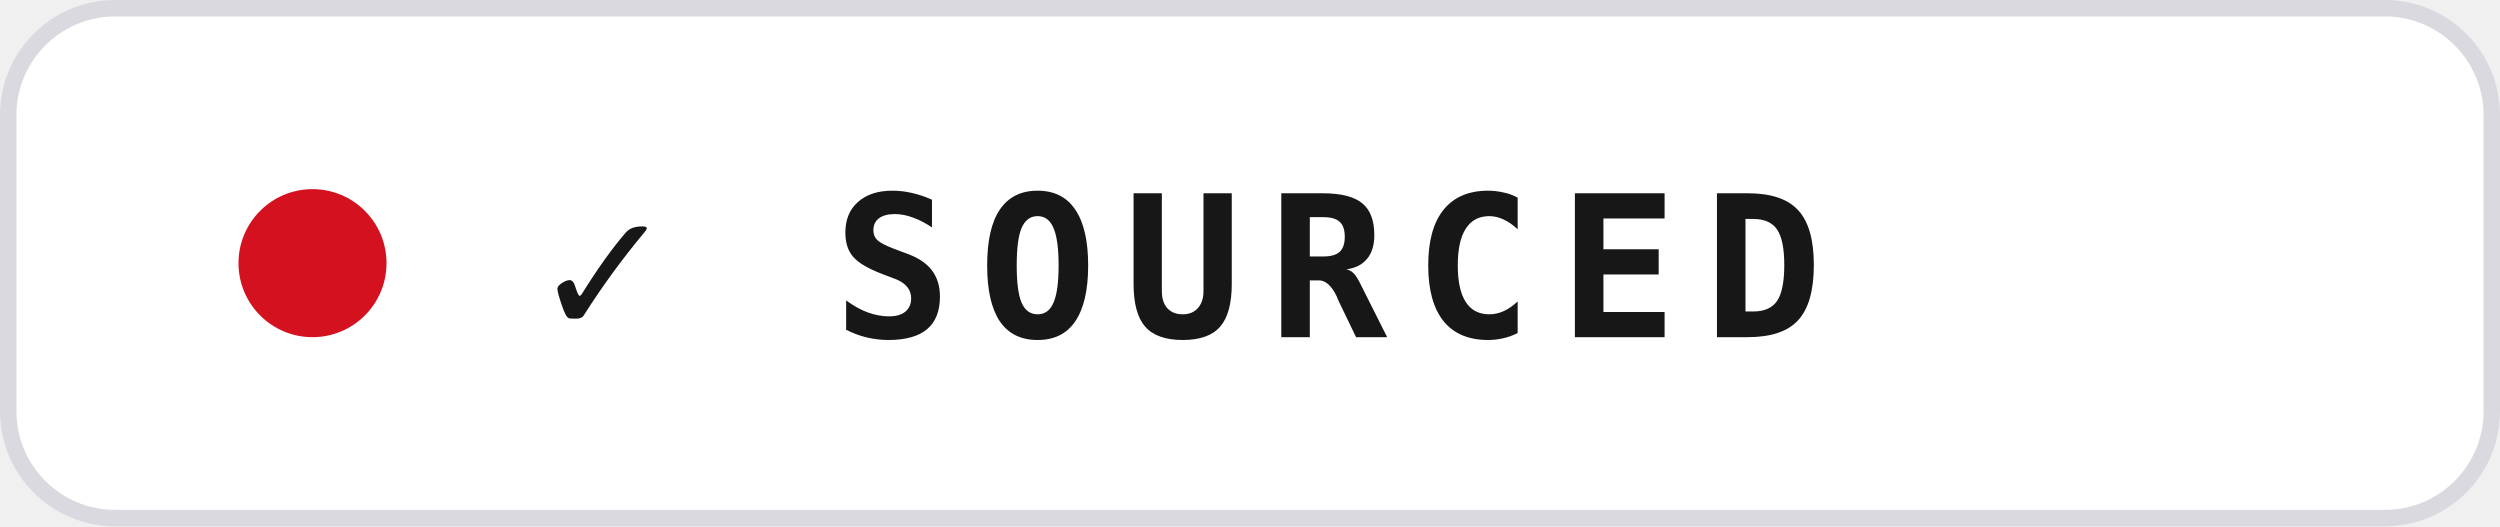
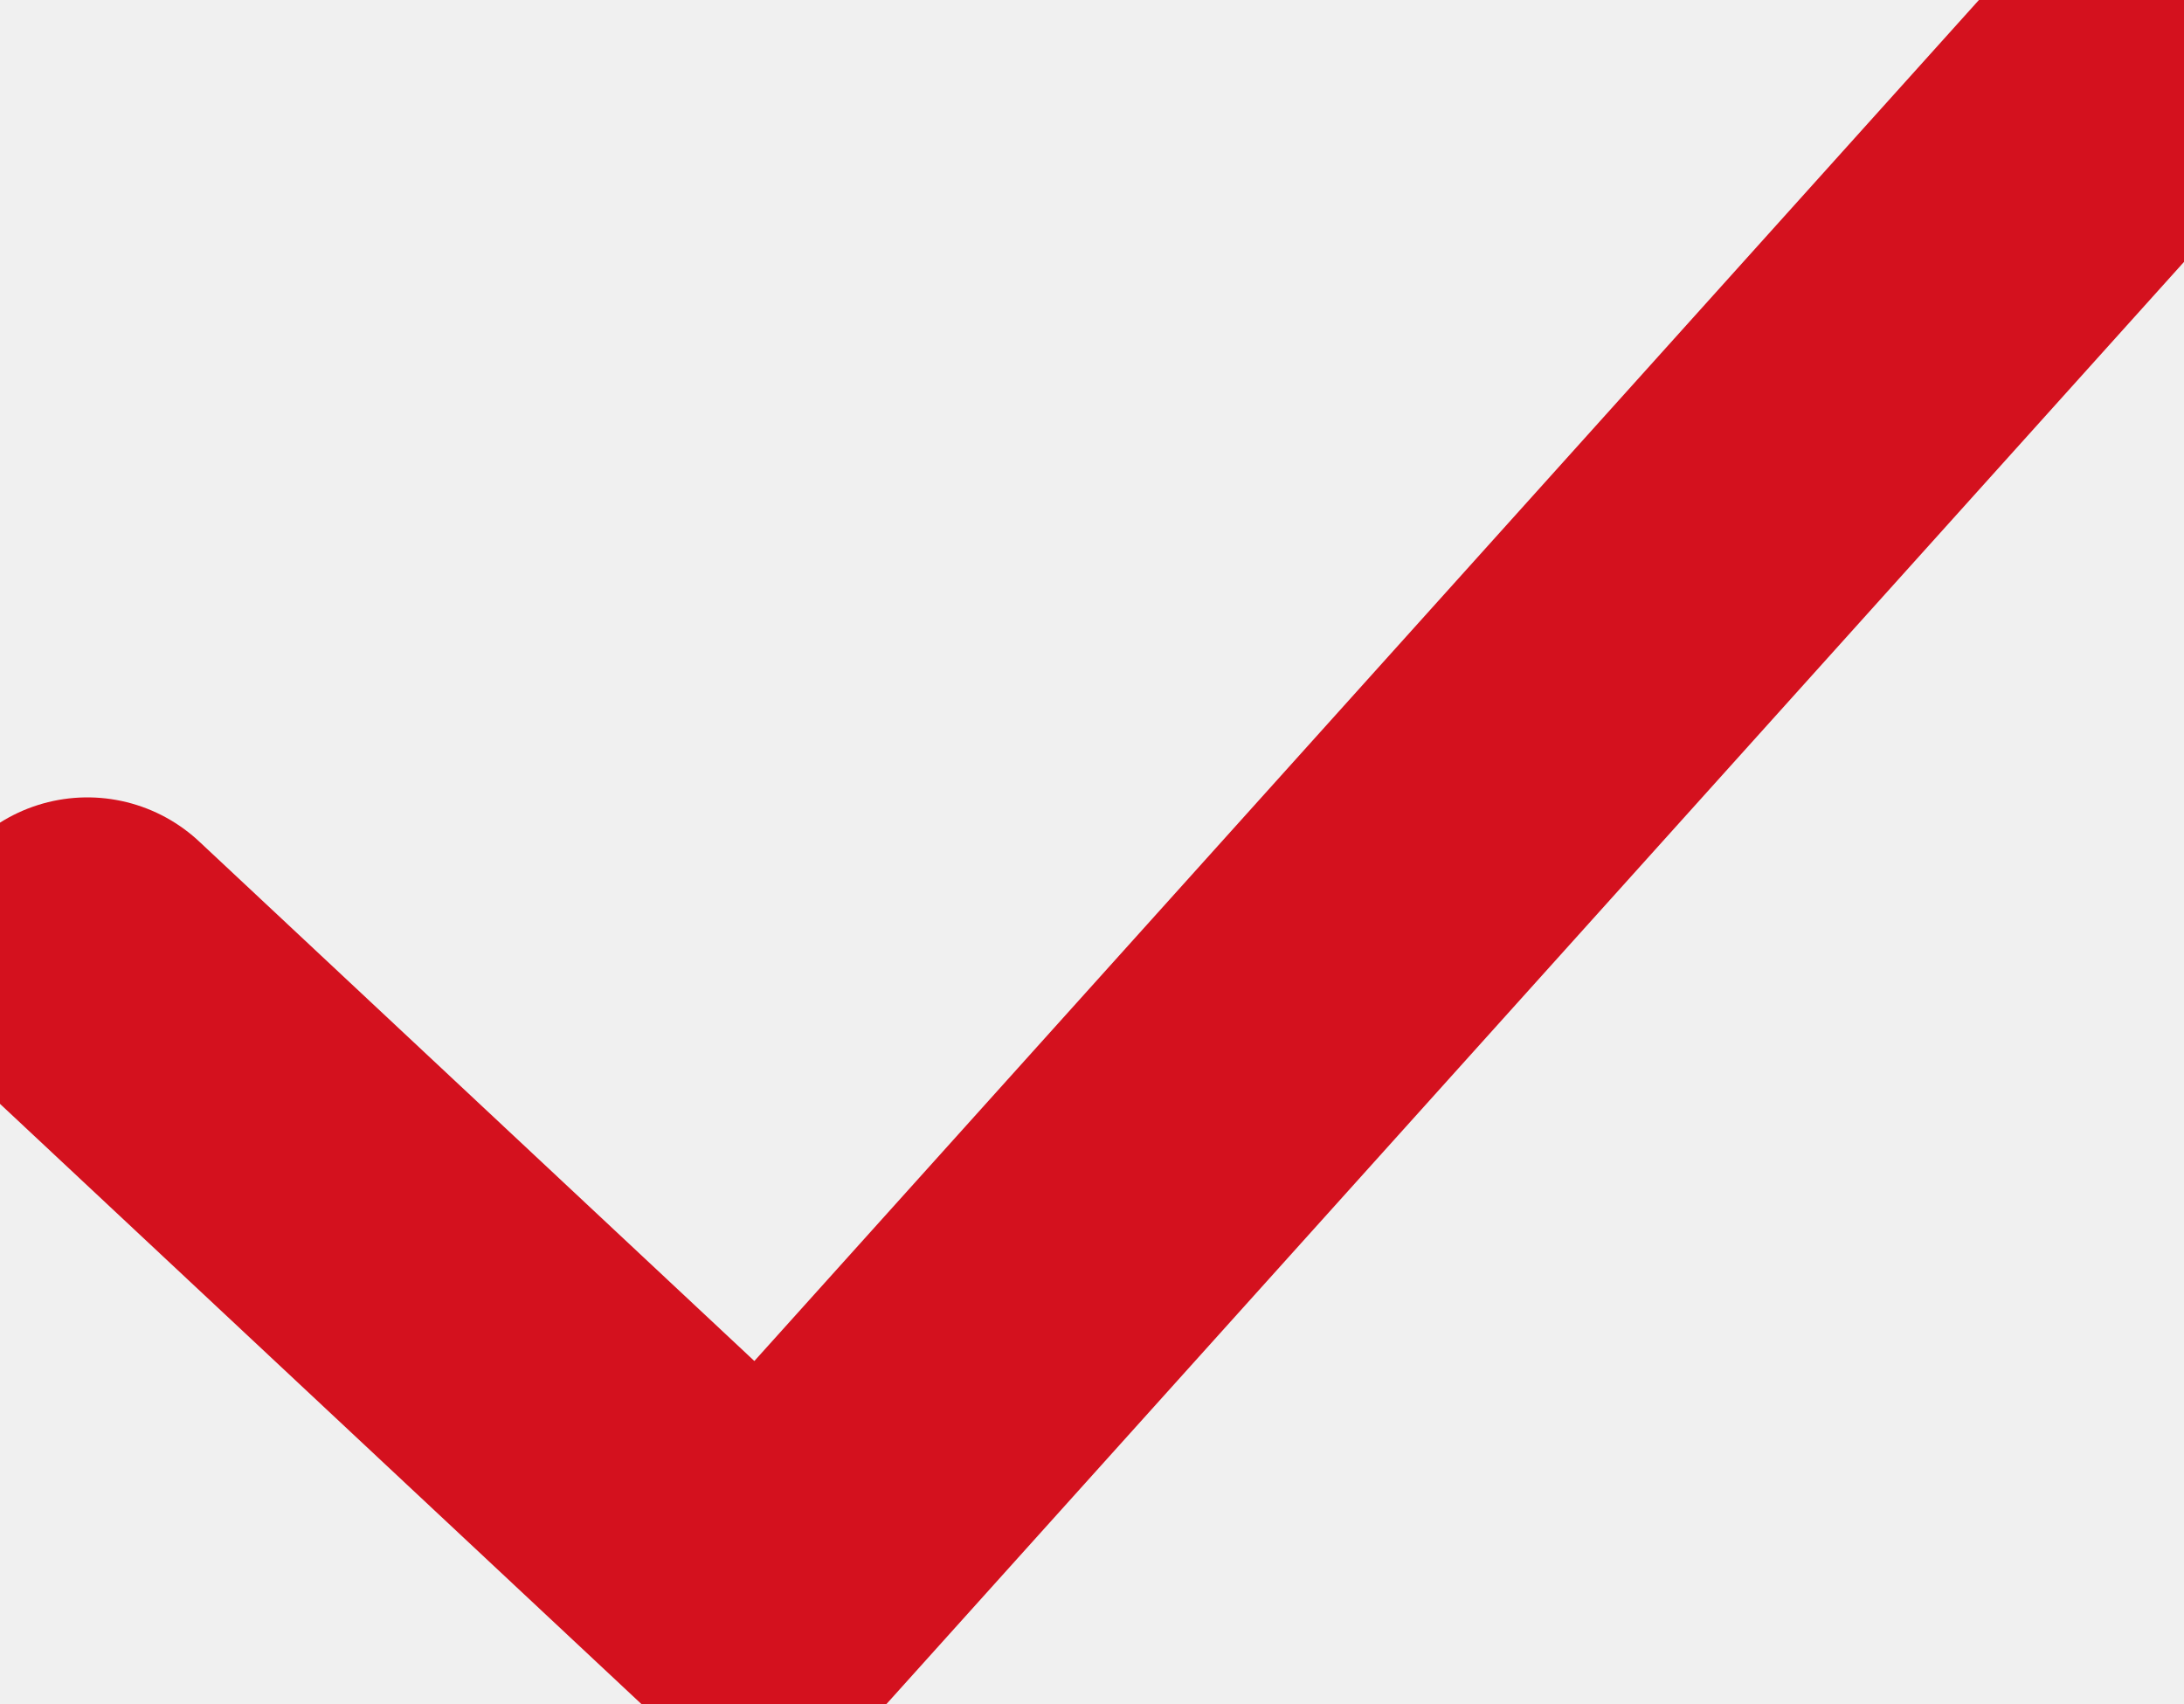
- <svg xmlns="http://www.w3.org/2000/svg" width="152" height="32" role="img" aria-label="Sourced-conformant">
-   <rect x="0.5" y="0.5" width="151" height="31" rx="6.5" fill="#ffffff" stroke="#d9d9df" />
-   <circle cx="19" cy="16" r="4.5" fill="#d4111e" />
-   <text x="33" y="20.5" font-family="ui-monospace,'Cascadia Code',Menlo,Consolas,monospace" font-size="12" font-weight="700" letter-spacing="1.6" fill="#171717">✓ SOURCED</text>
+ <svg xmlns="http://www.w3.org/2000/svg" viewBox="0 0 100 78" width="100" height="78" role="img" aria-label="Sourced Mark">
+   <path d="M 4,44 L 35,73 L 98,3" fill="none" stroke="#d4111e" stroke-width="15" stroke-linecap="round" stroke-linejoin="round" />
</svg>
